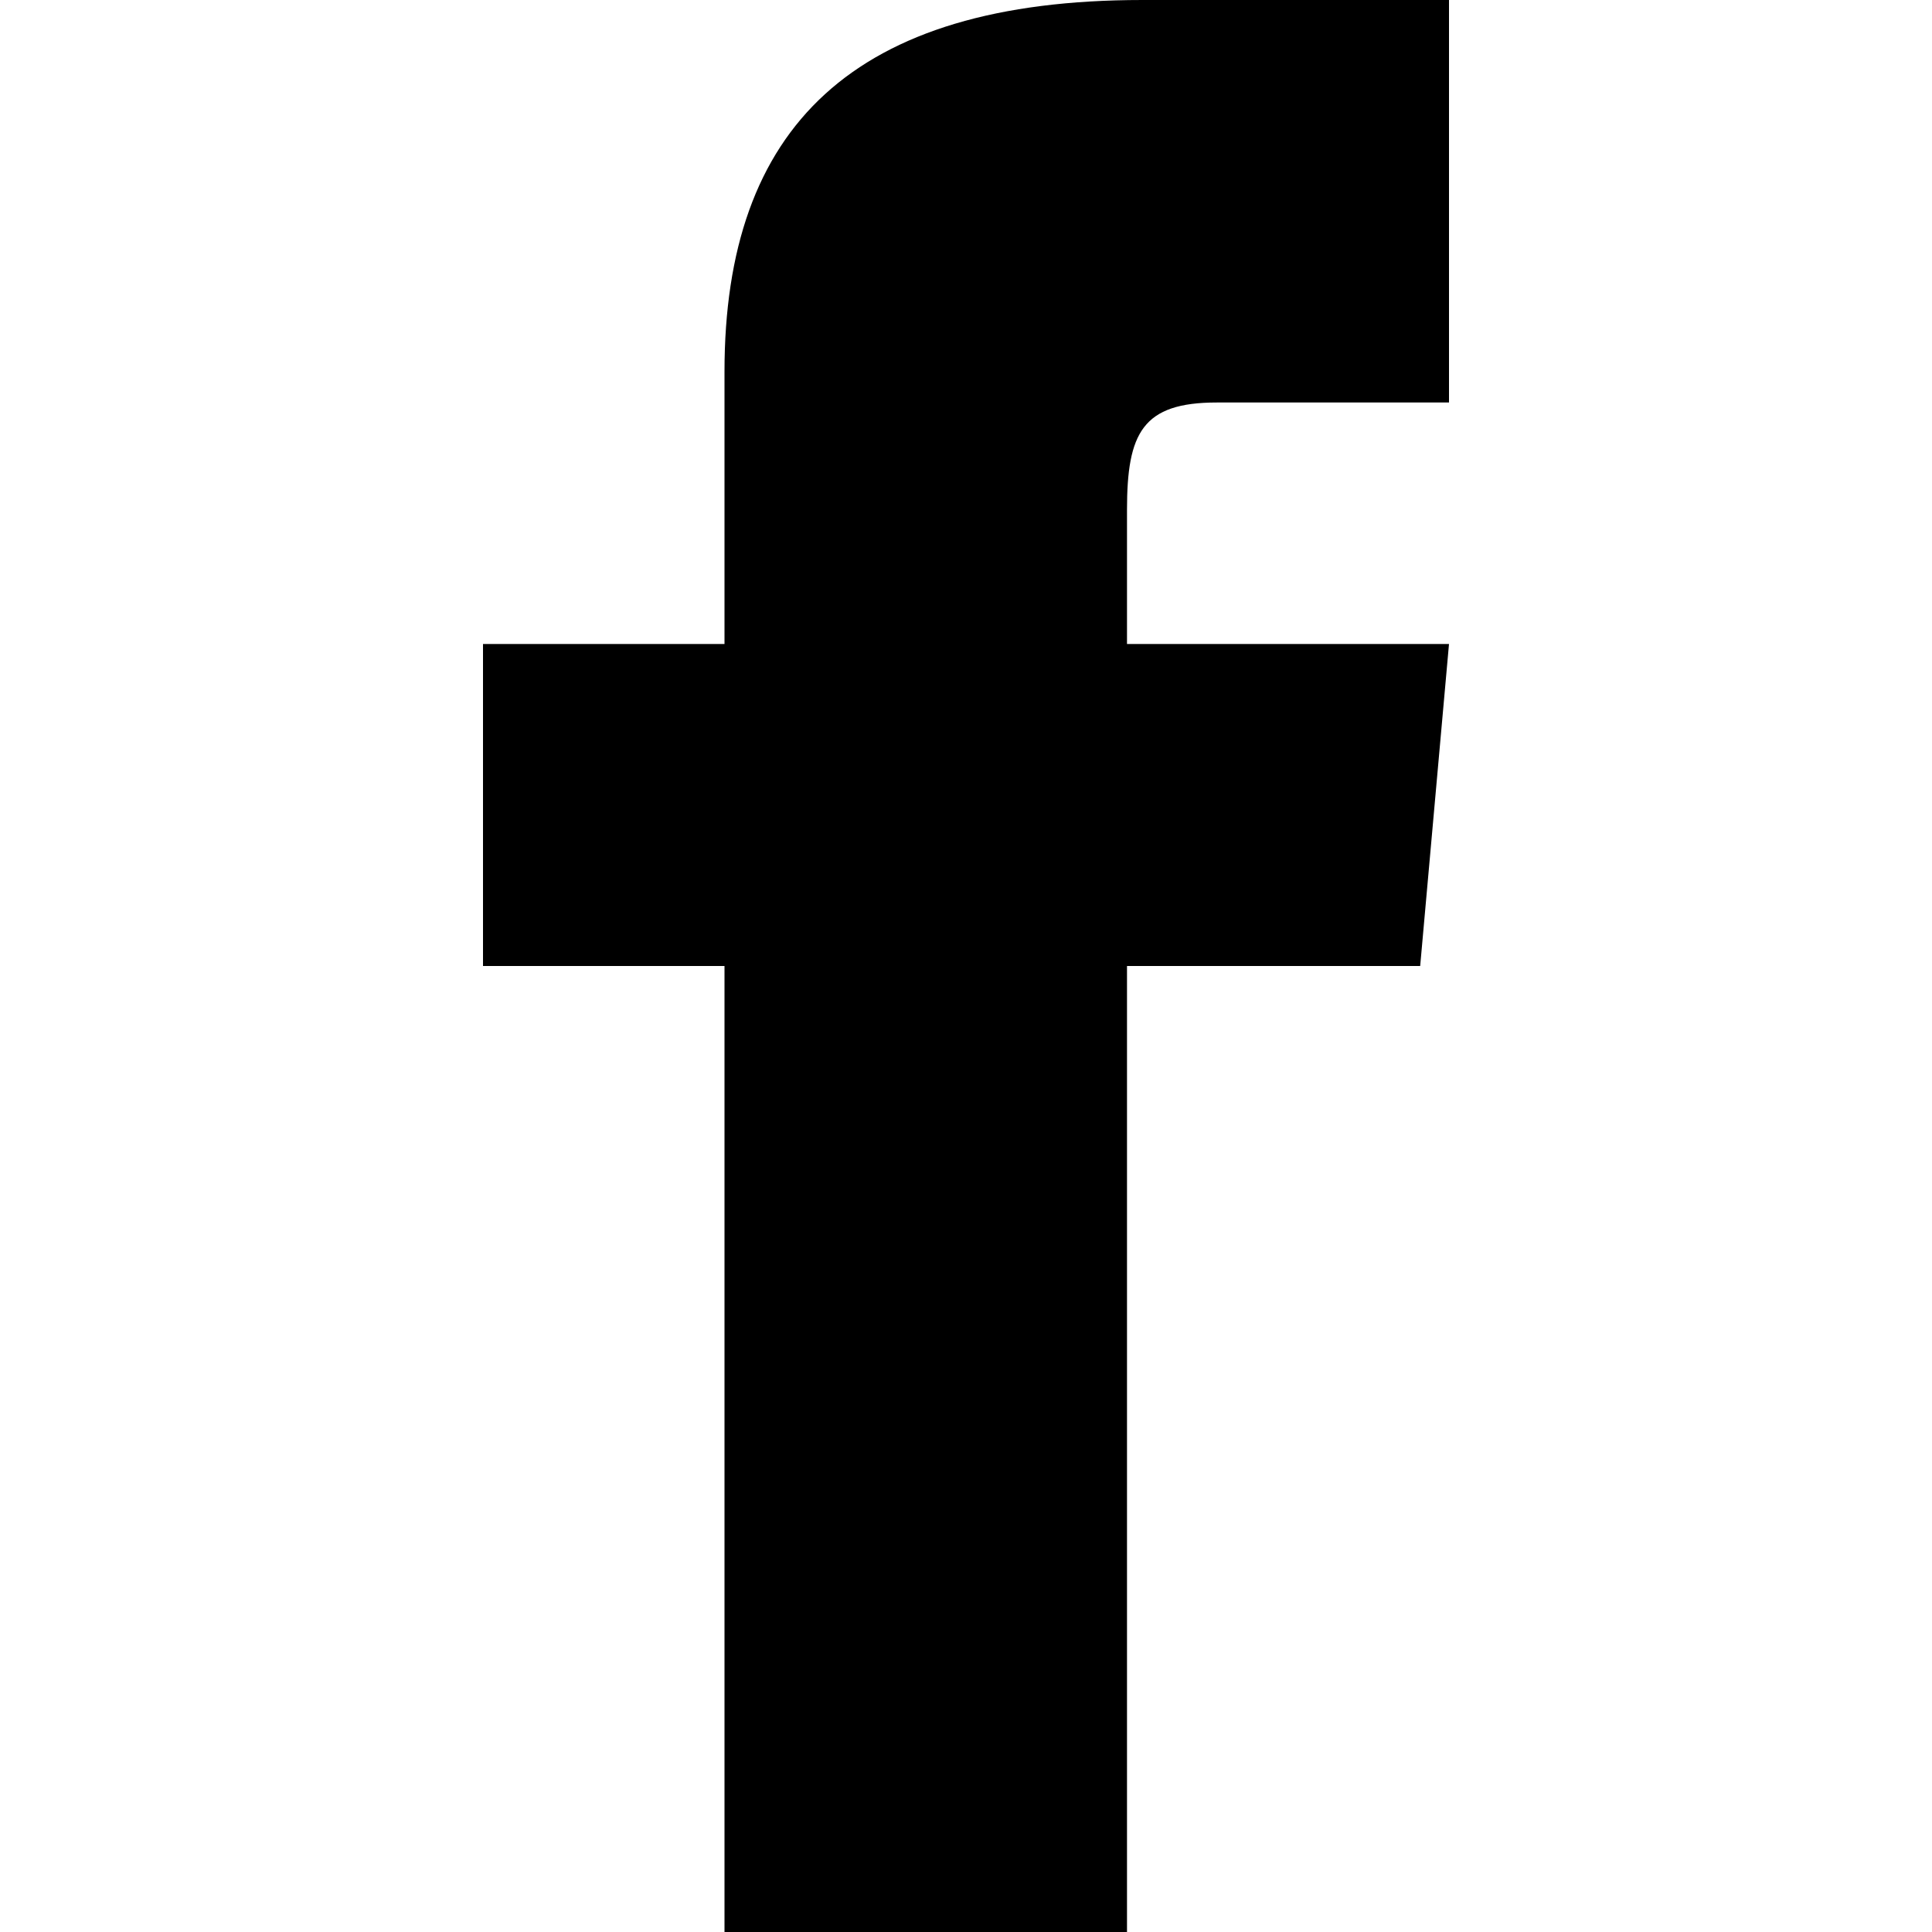
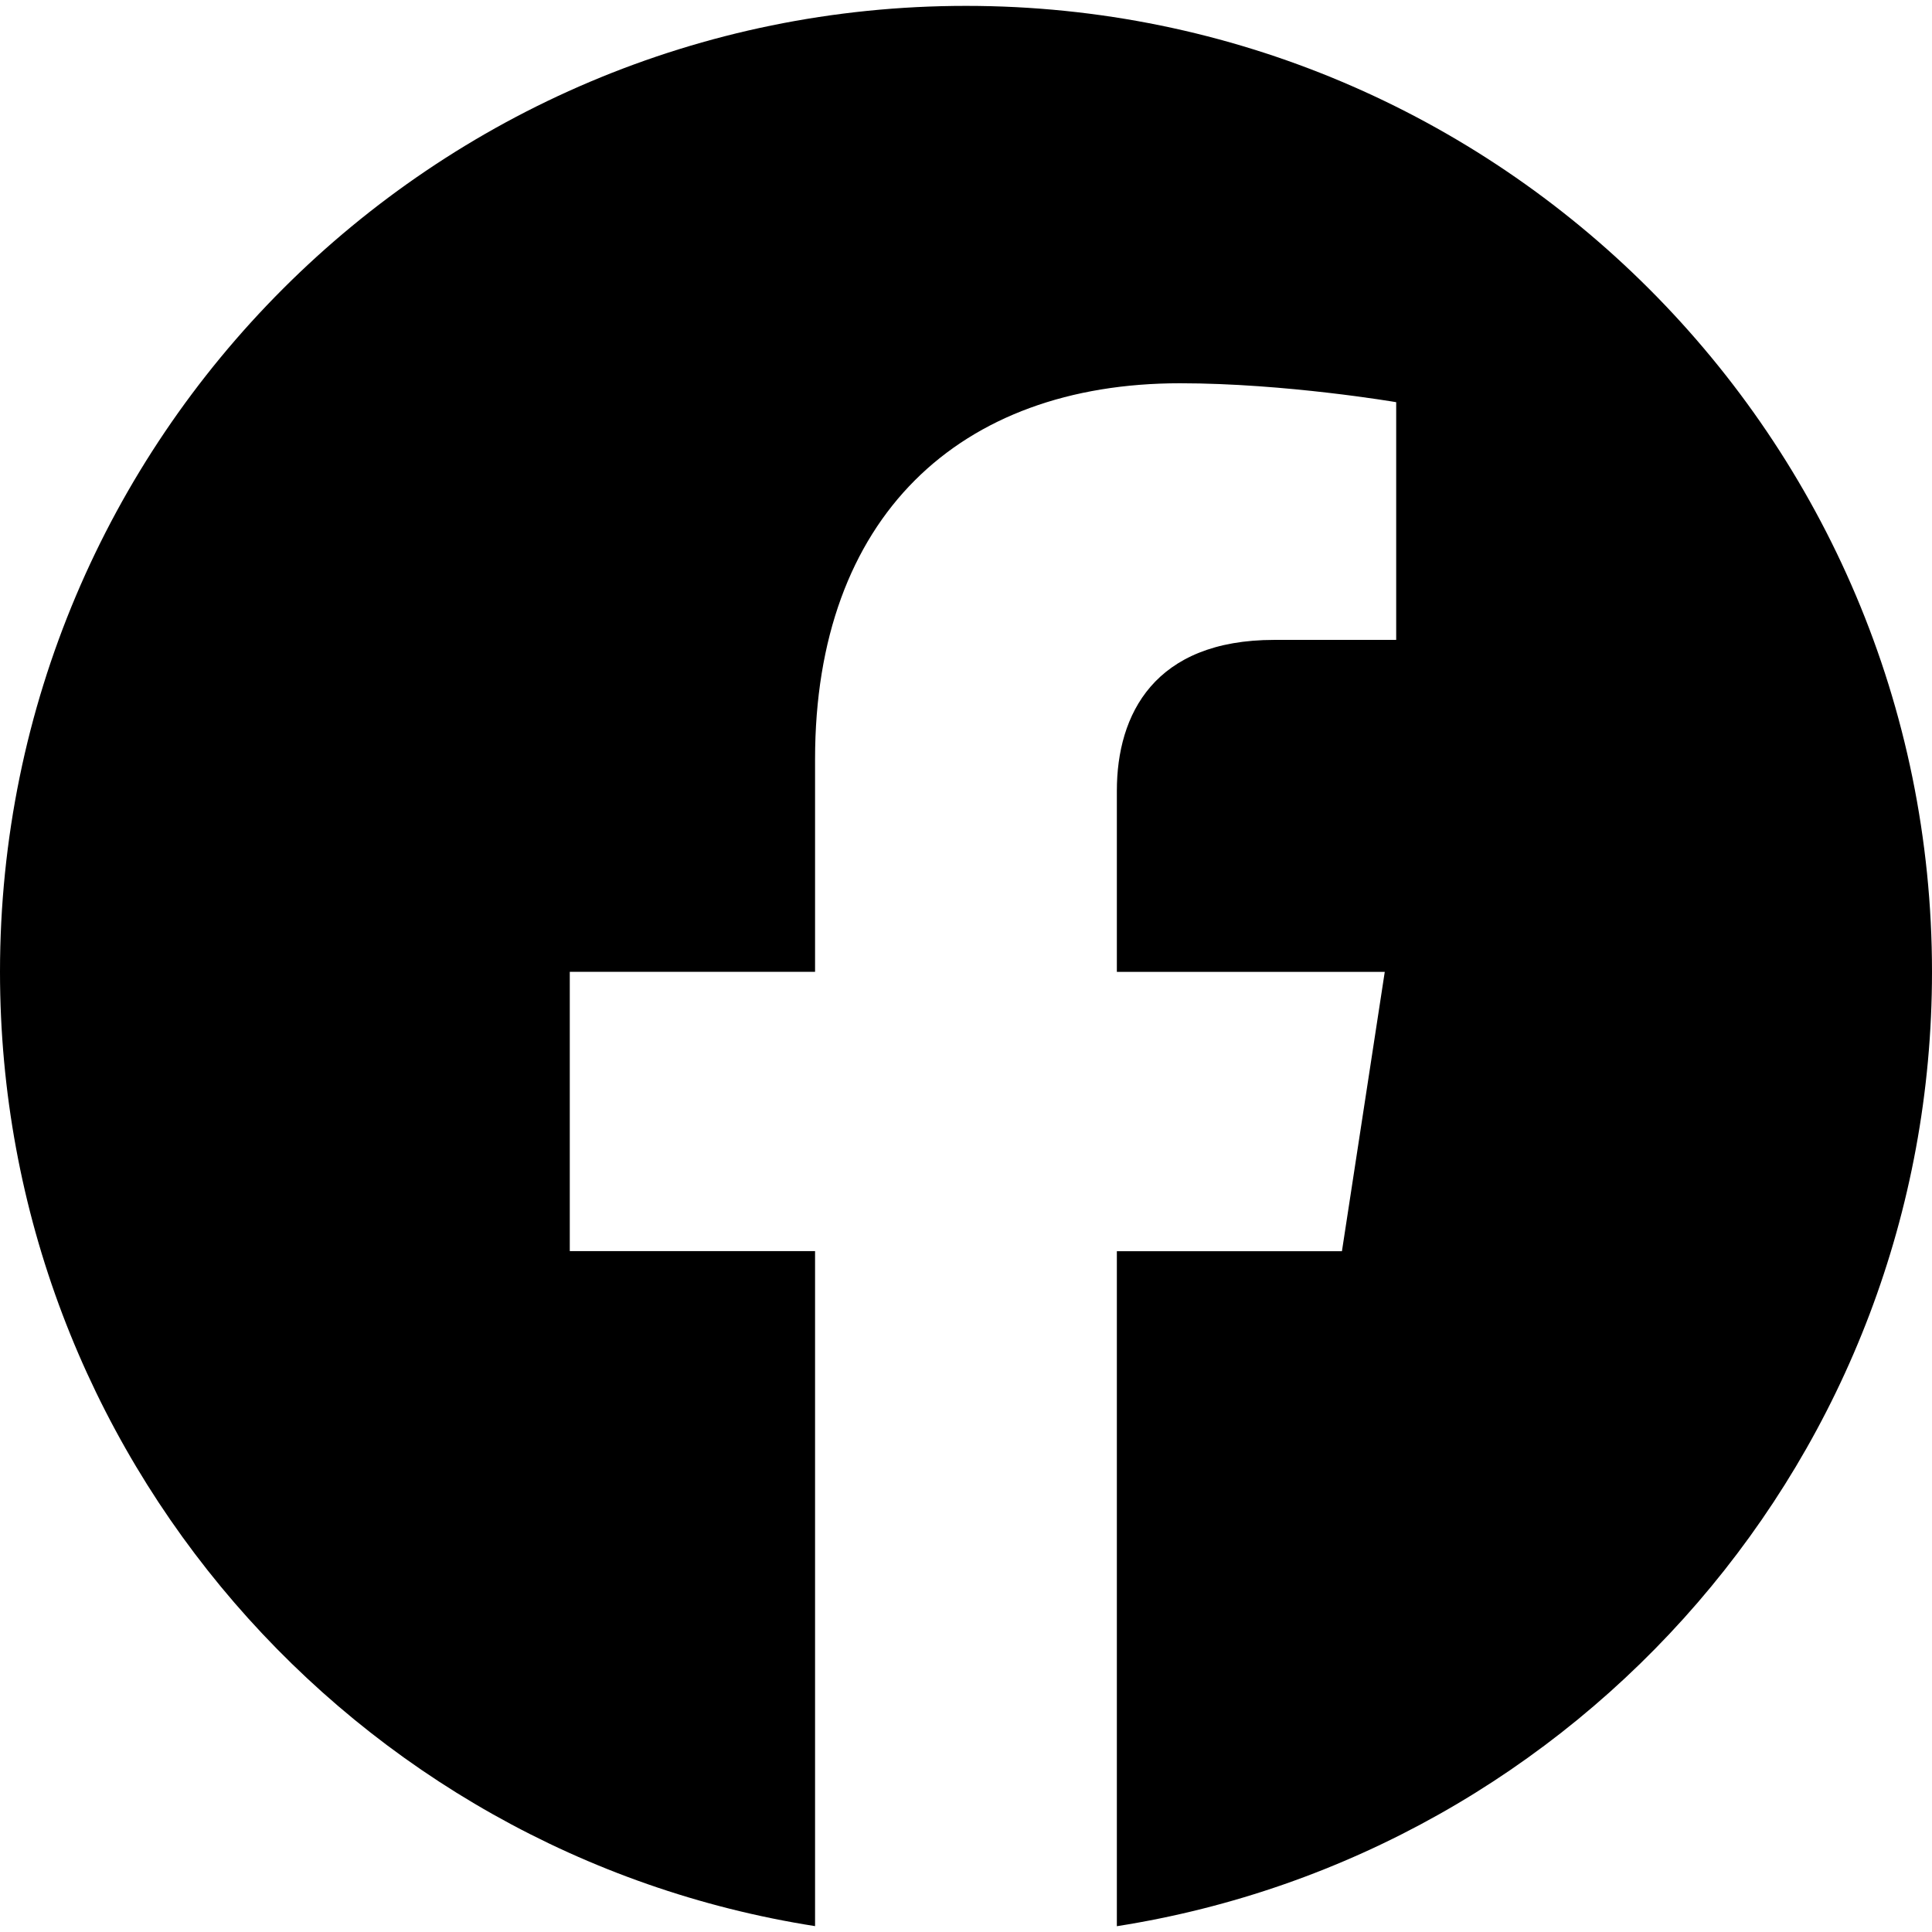
<svg xmlns="http://www.w3.org/2000/svg" viewBox="0 0 24 24" fill="currentColor">
-   <path d="M9 8h-3v4h3v12h5v-12h3.642l.358-4h-4v-1.667c0-.955.192-1.333 1.115-1.333h2.885v-5h-3.808c-3.596 0-5.192 1.583-5.192 4.615v3.385z" />
+   <path d="M24 12.073c0-6.627-5.373-12-12-12s-12 5.373-12 12c0 5.99 4.388 10.954 10.125 11.854v-8.385H7.078v-3.47h3.047V9.43c0-3.007 1.792-4.669 4.533-4.669 1.312 0 2.686.235 2.686.235v2.953H15.83c-1.491 0-1.956.925-1.956 1.874v2.25h3.328l-.532 3.47h-2.796v8.385C19.612 23.027 24 18.062 24 12.073z" />
</svg>
